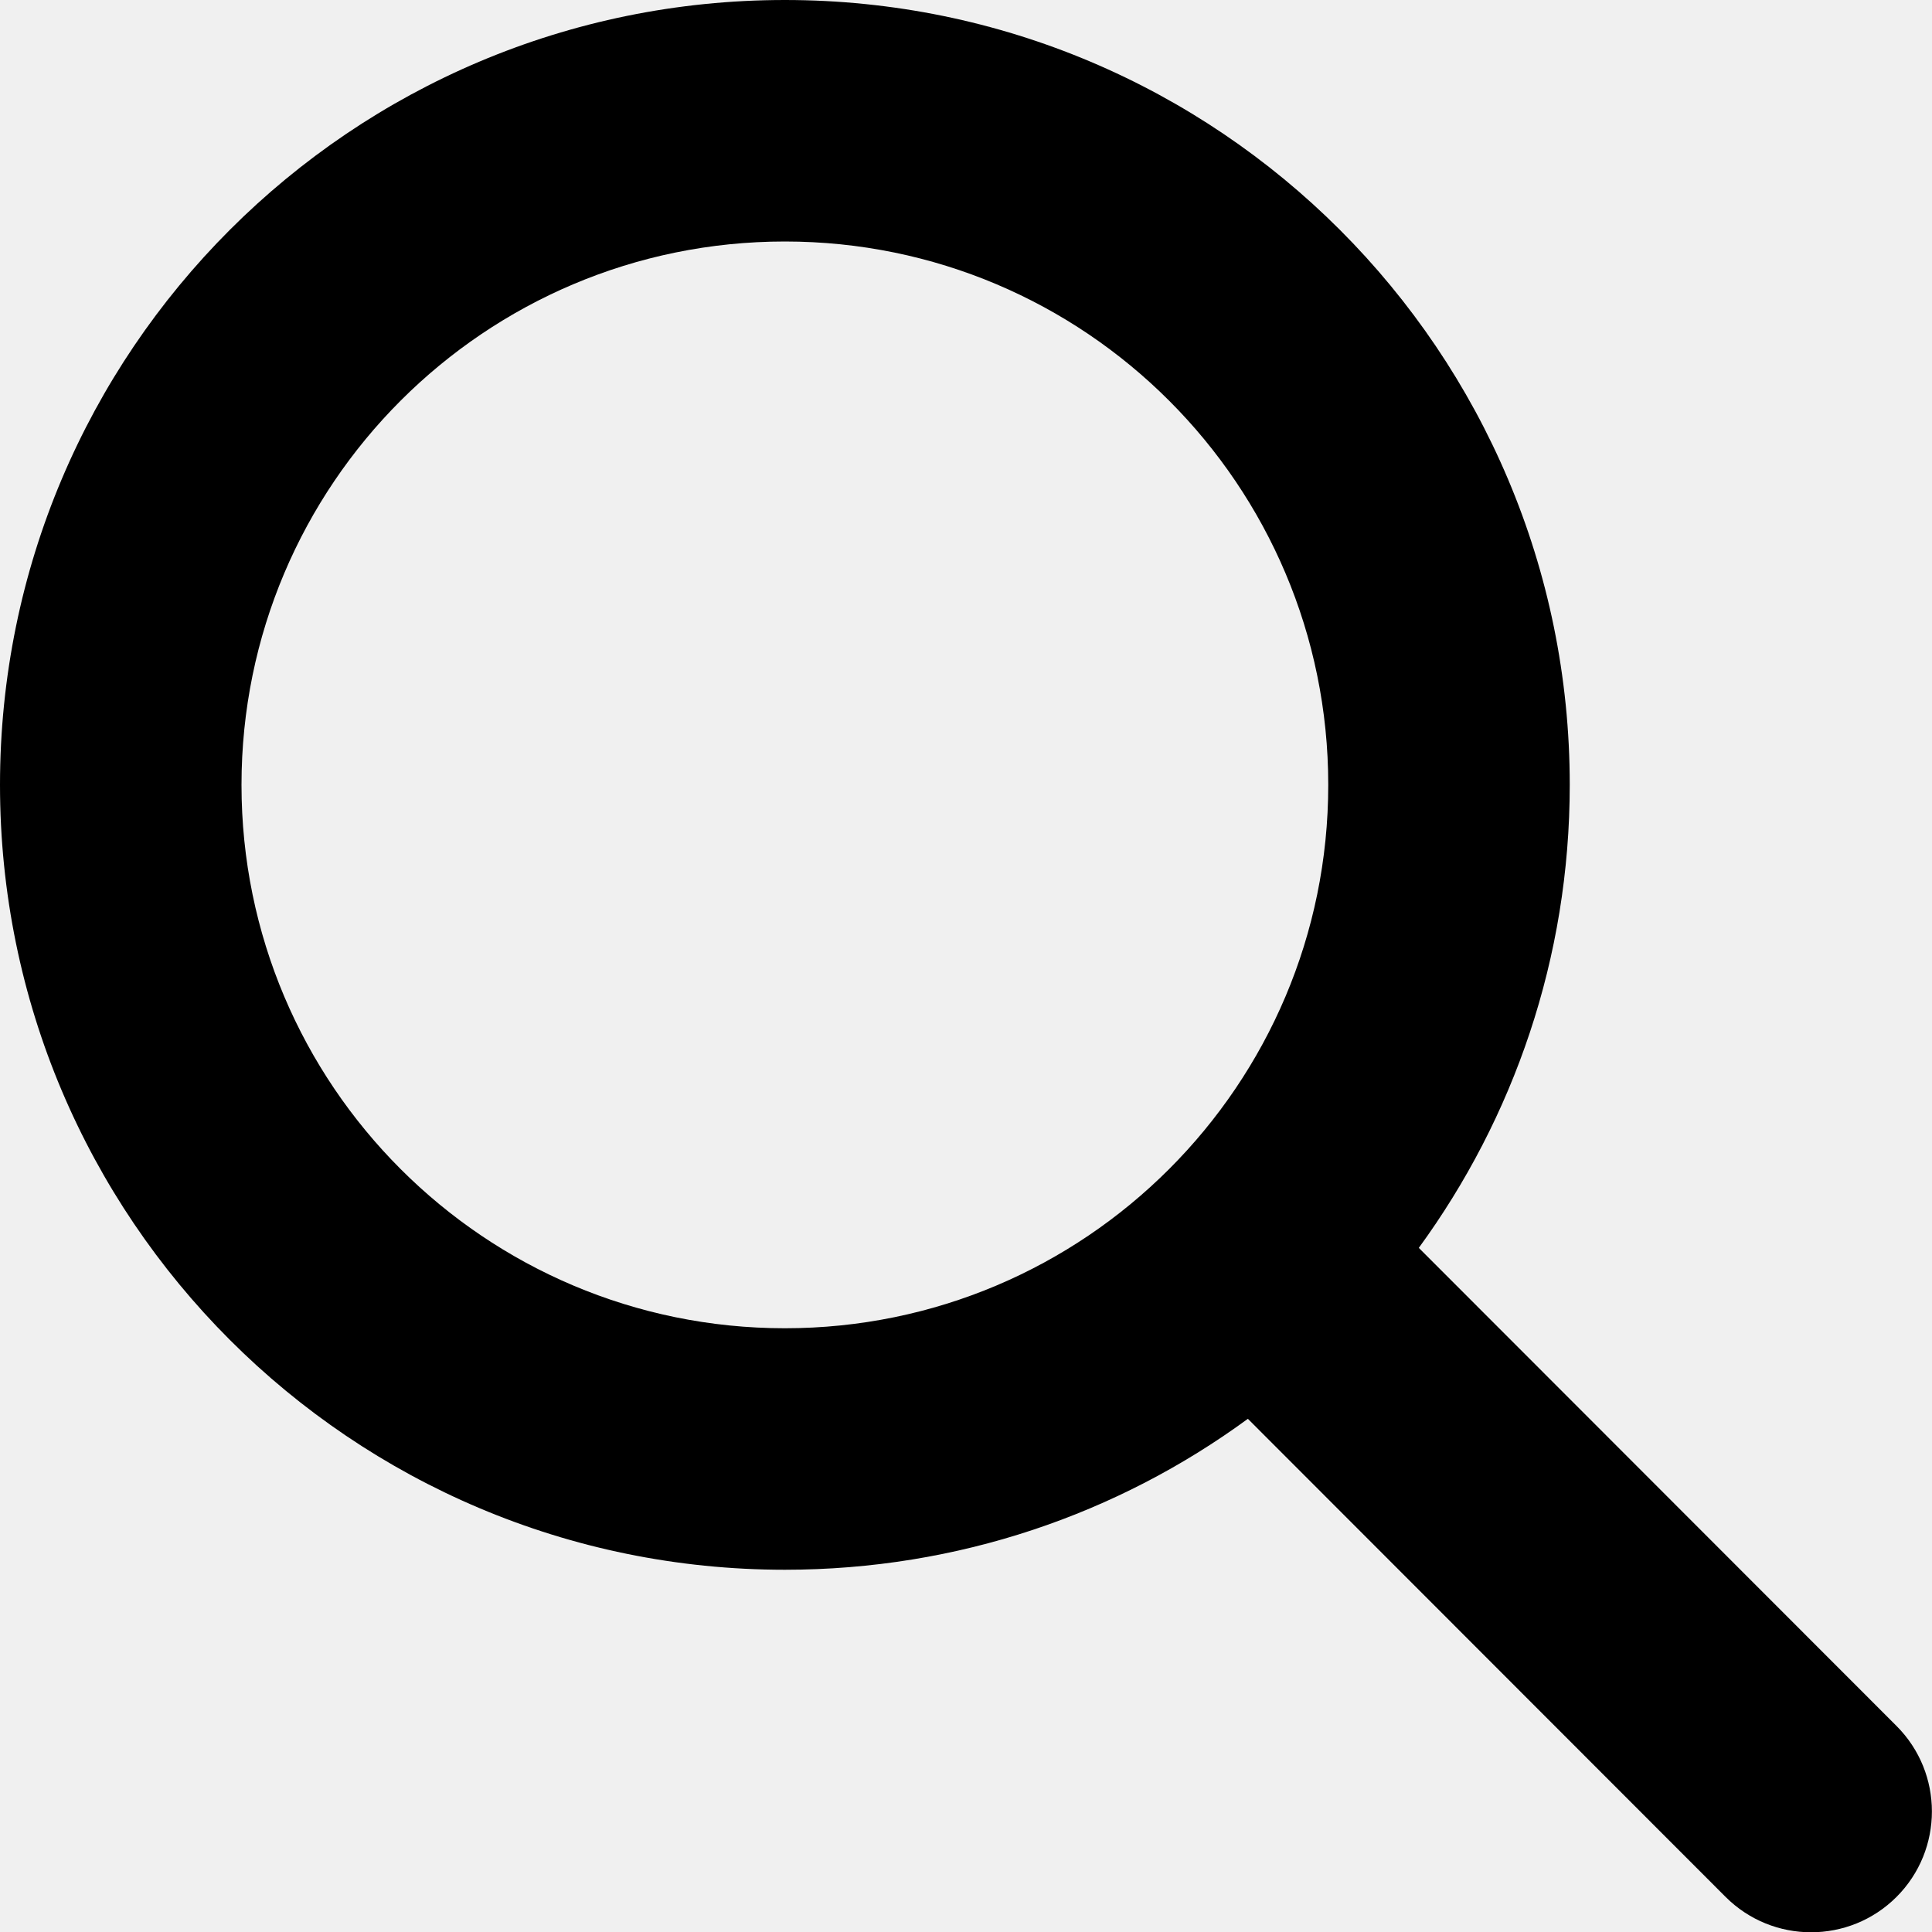
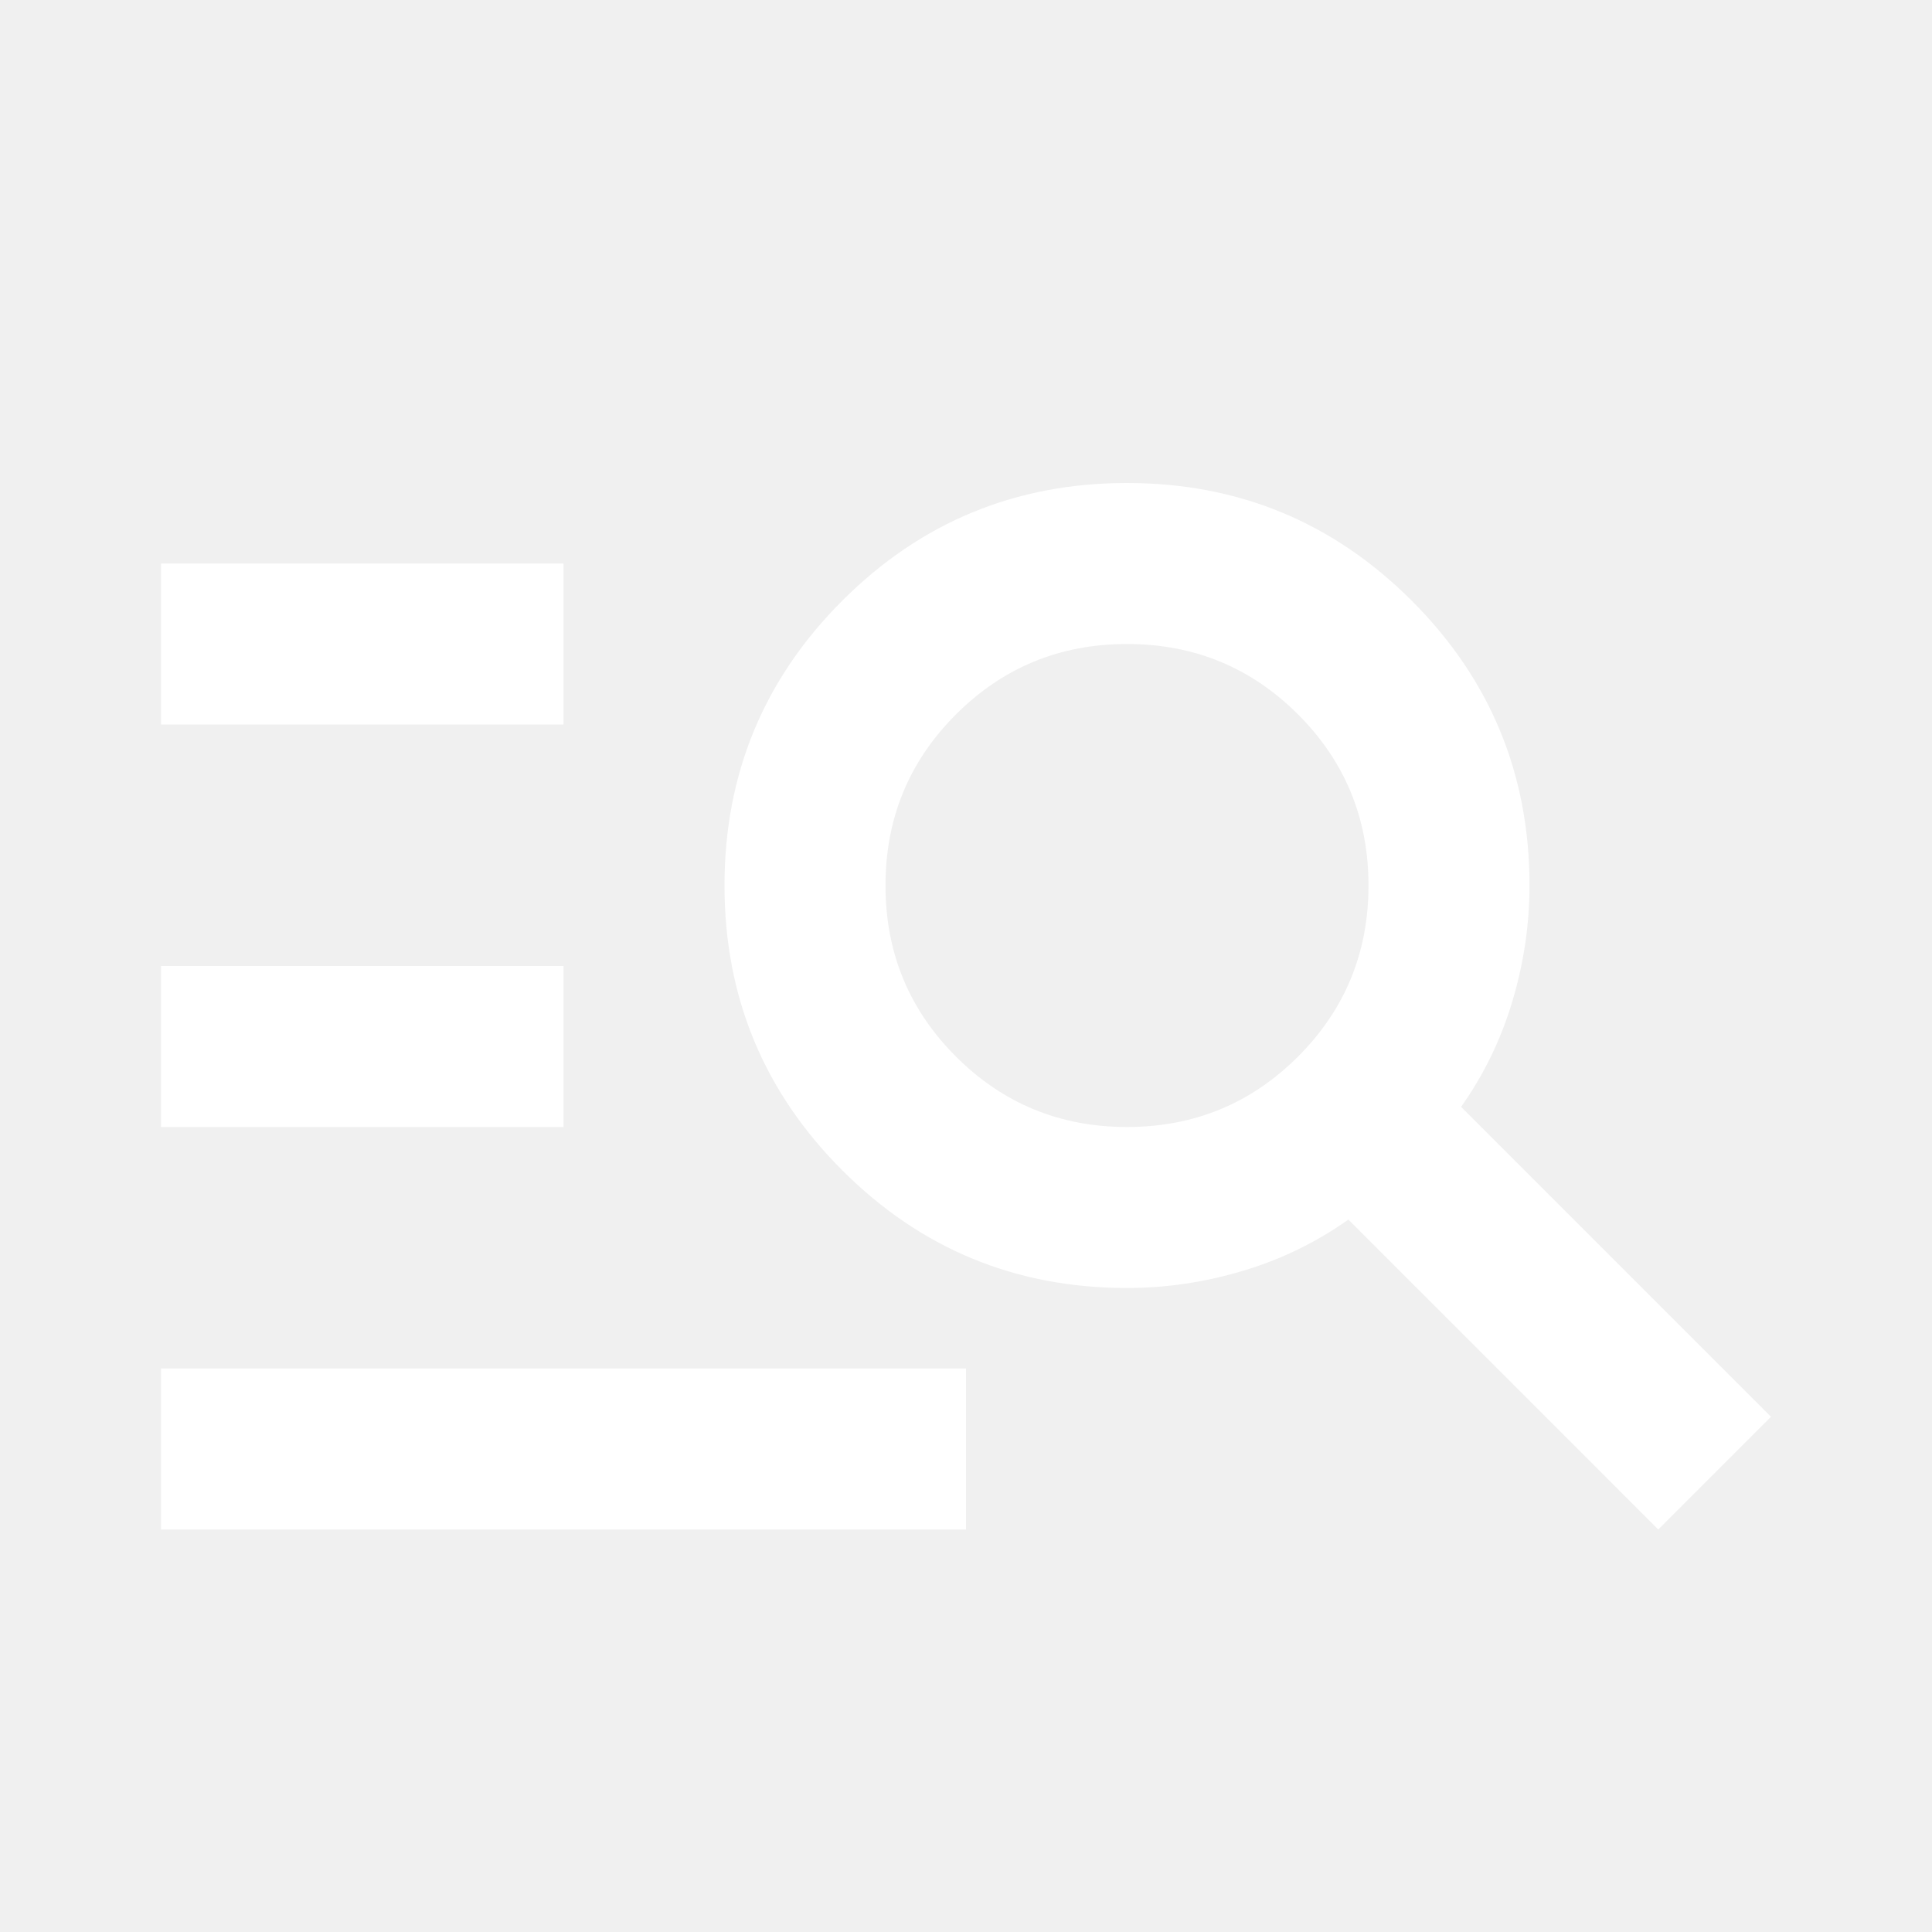
- <svg xmlns="http://www.w3.org/2000/svg" viewBox="0 0 512 512">
-   <path d="M416 208c0 45.9-14.9 88.3-40 122.7L502.6 457.4c12.5 12.5 12.5 32.8 0 45.3s-32.8 12.5-45.3 0L330.7 376c-34.4 25.2-76.8 40-122.7 40C93.1 416 0 322.9 0 208S93.1 0 208 0S416 93.1 416 208zM208 352a144 144 0 1 0 0-288 144 144 0 1 0 0 288z" />
+ <svg xmlns="http://www.w3.org/2000/svg" height="24px" viewBox="0 -960 960 960" width="24px" fill="#FFFFFF">
+   <path d="M80-200v-80h400v80H80Zm0-200v-80h200v80H80Zm0-200v-80h200v80H80Zm744 400L670-354q-24 17-52.5 25.5T560-320q-83 0-141.5-58.5T360-520q0-83 58.5-141.5T560-720q83 0 141.5 58.5T760-520q0 29-8.5 57.5T726-410l154 154-56 56ZM560-400q50 0 85-35t35-85q0-50-35-85t-85-35q-50 0-85 35t-35 85q0 50 35 85t85 35Z" />
</svg>
